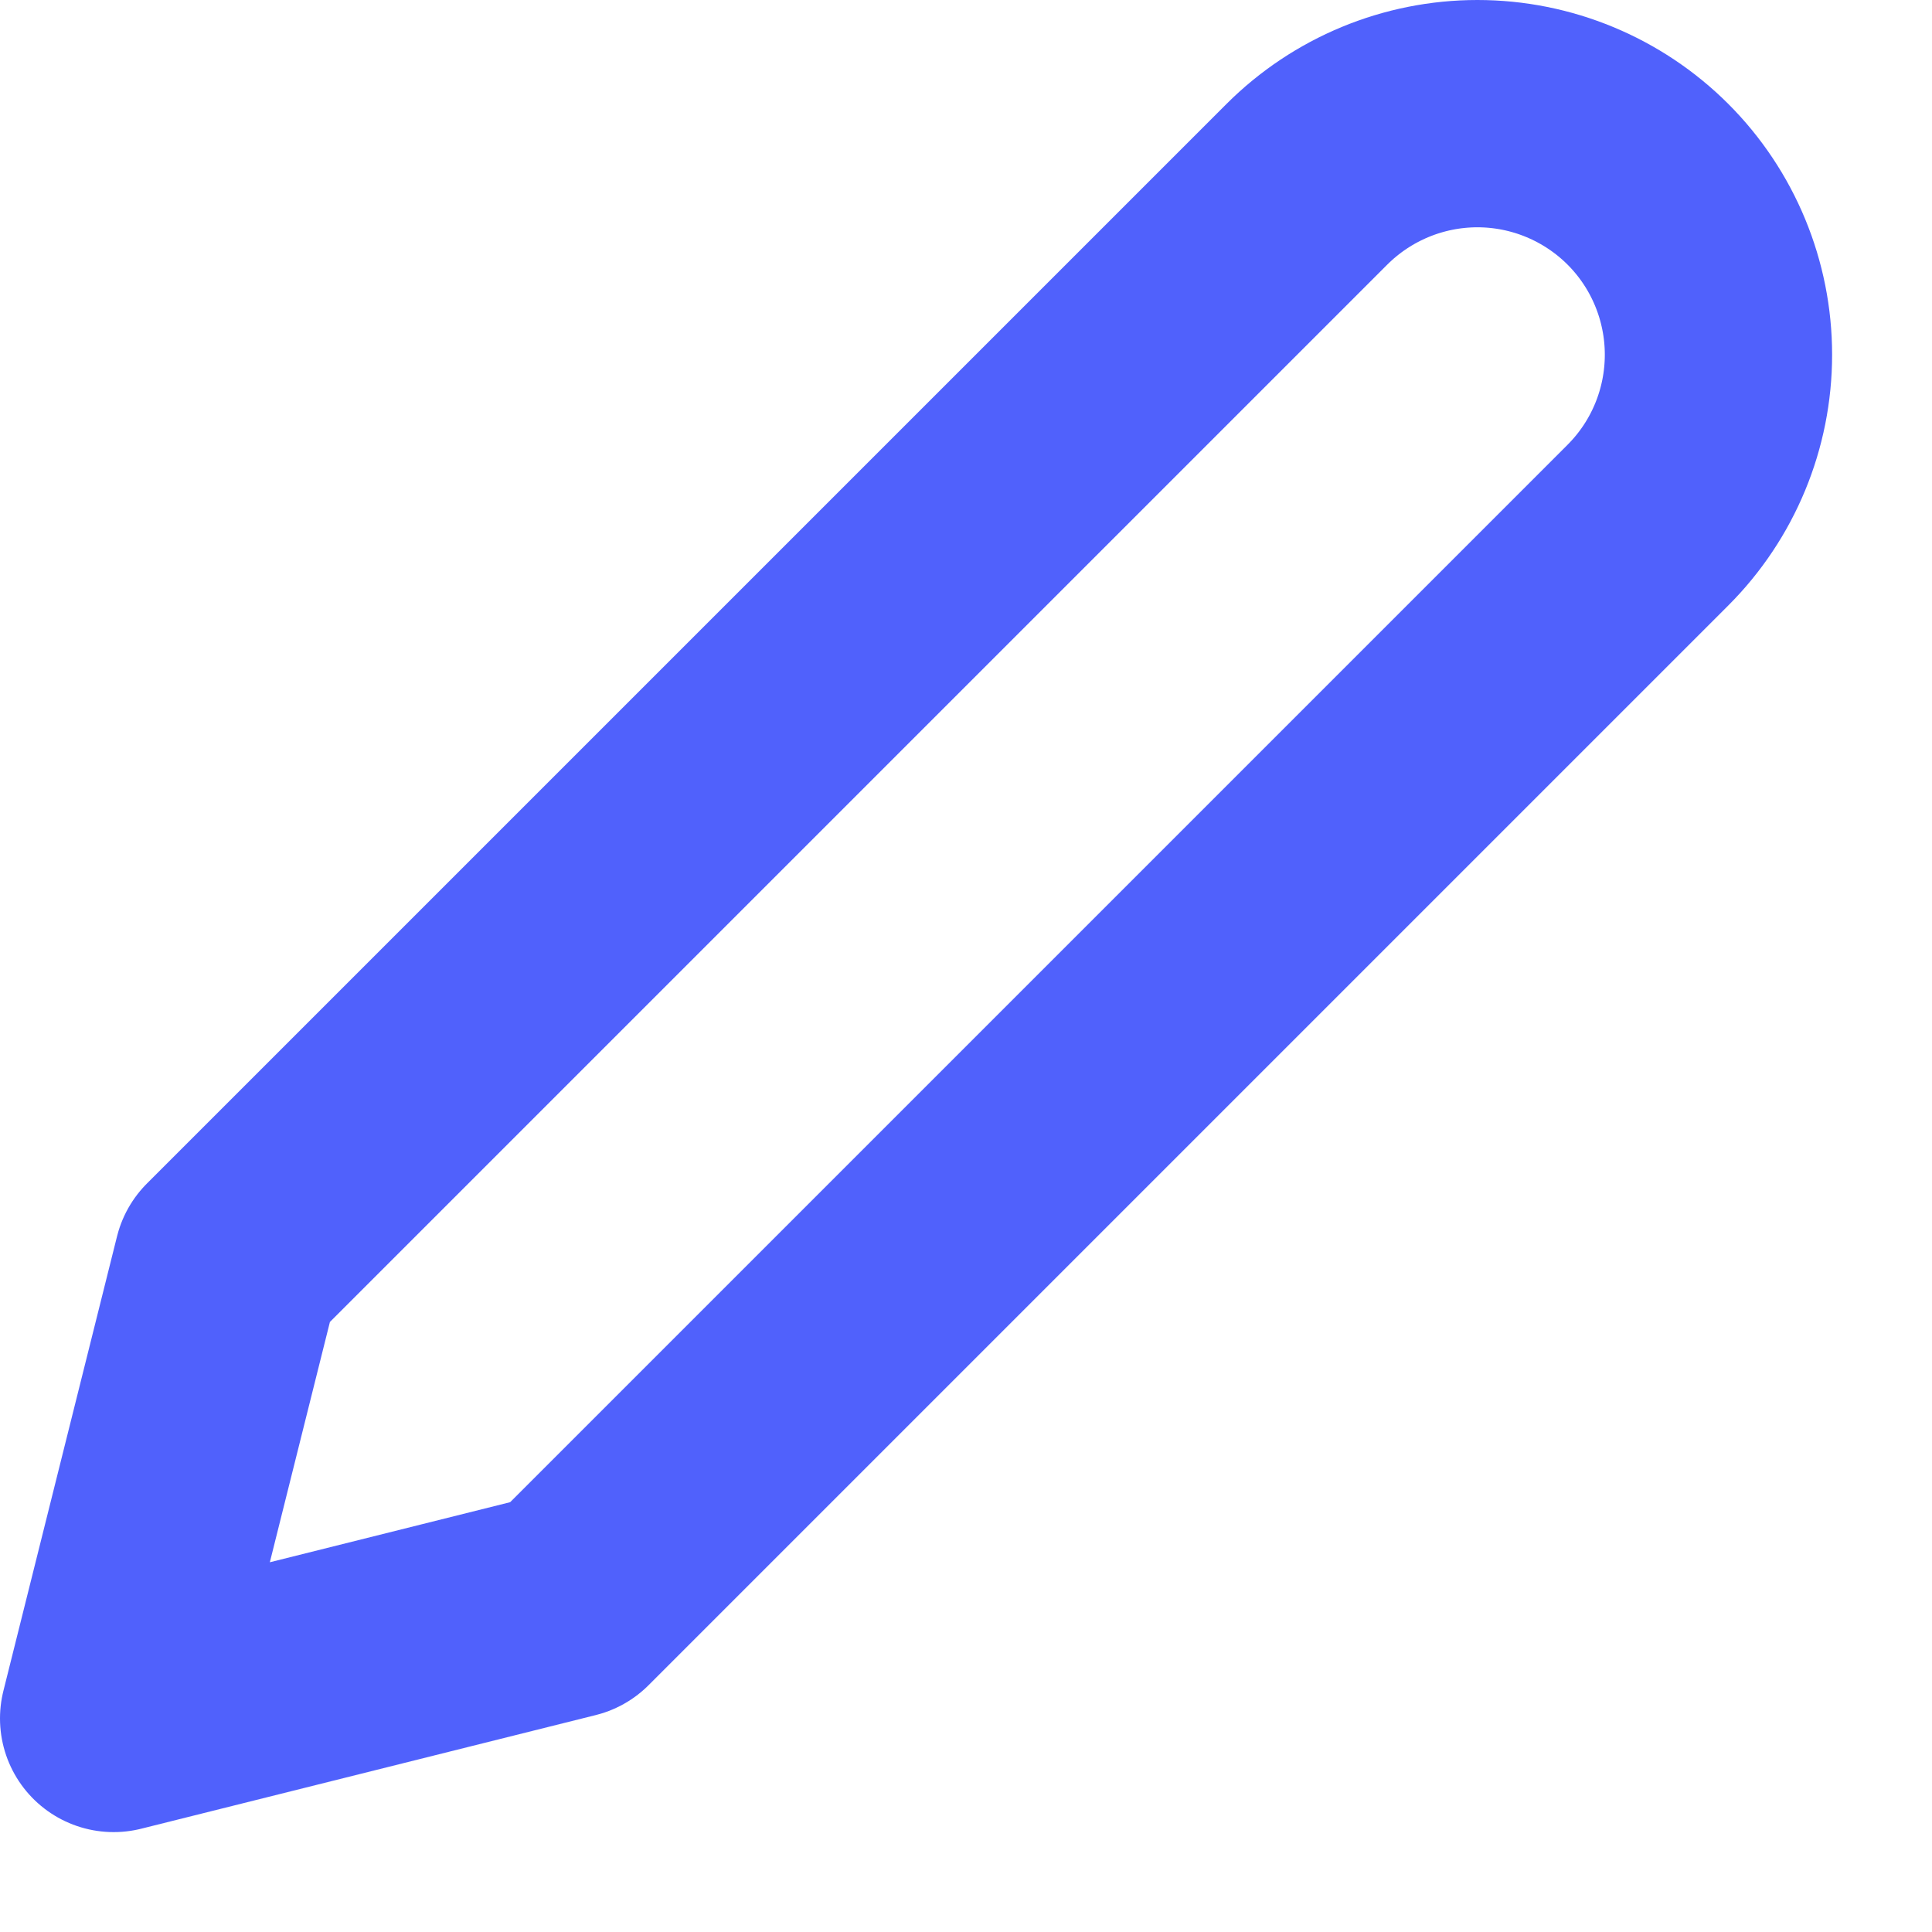
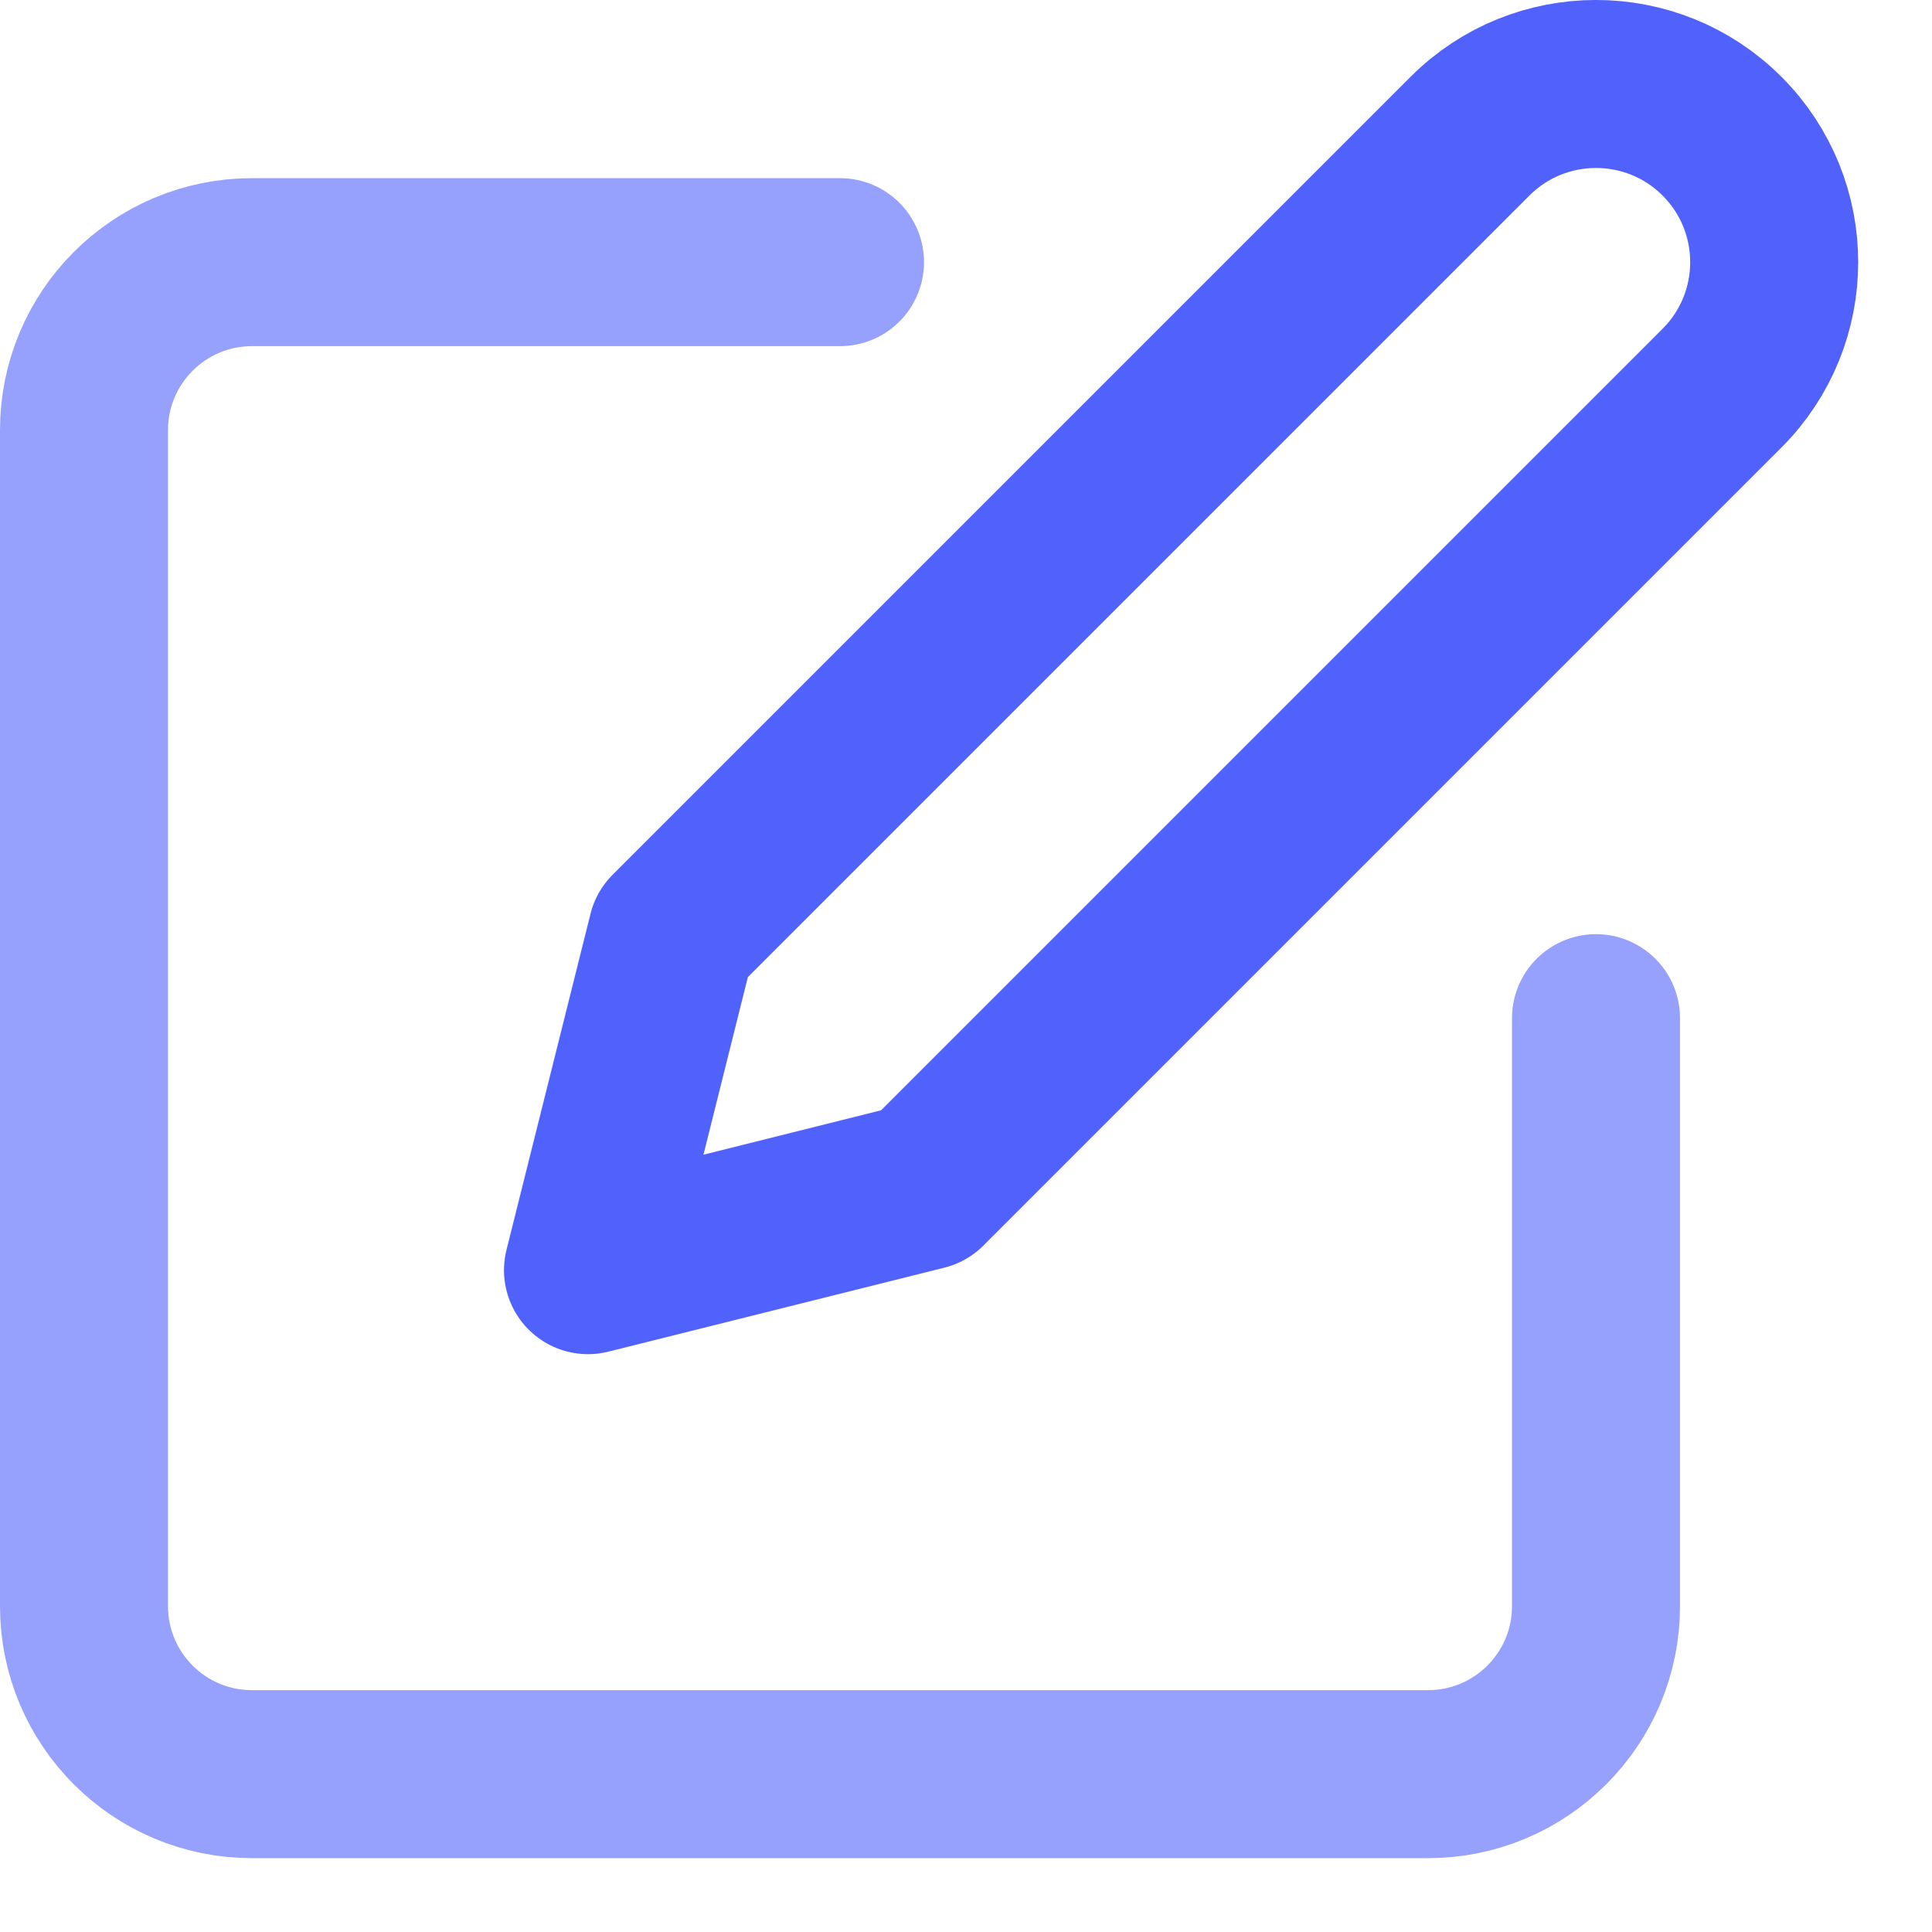
- <svg xmlns="http://www.w3.org/2000/svg" width="17" height="17" viewBox="0 0 17 17" fill="none">
-   <path d="M11.5 1.621C11.898 1.224 12.437 1 13 1C13.563 1 14.102 1.224 14.5 1.621C14.898 2.019 15.121 2.559 15.121 3.121C15.121 3.684 14.898 4.223 14.5 4.621L5 14.121L1 15.121L2 11.121L11.5 1.621Z" stroke="#5061FC" stroke-width="2" stroke-linecap="round" stroke-linejoin="round" />
+ <svg xmlns="http://www.w3.org/2000/svg" width="23" height="23" fill="none">
+   <path opacity=".6" d="M10 3.121H3a2 2 0 0 0-2 2v14a2 2 0 0 0 2 2h14a2 2 0 0 0 2-2v-7" stroke="#5061FC" stroke-width="2" stroke-linecap="round" stroke-linejoin="round" />
+   <path d="M17.5 1.621a2.121 2.121 0 1 1 3 3l-9.5 9.5-4 1 1-4 9.5-9.5Z" stroke="#5061FC" stroke-width="2" stroke-linecap="round" stroke-linejoin="round" />
</svg>
